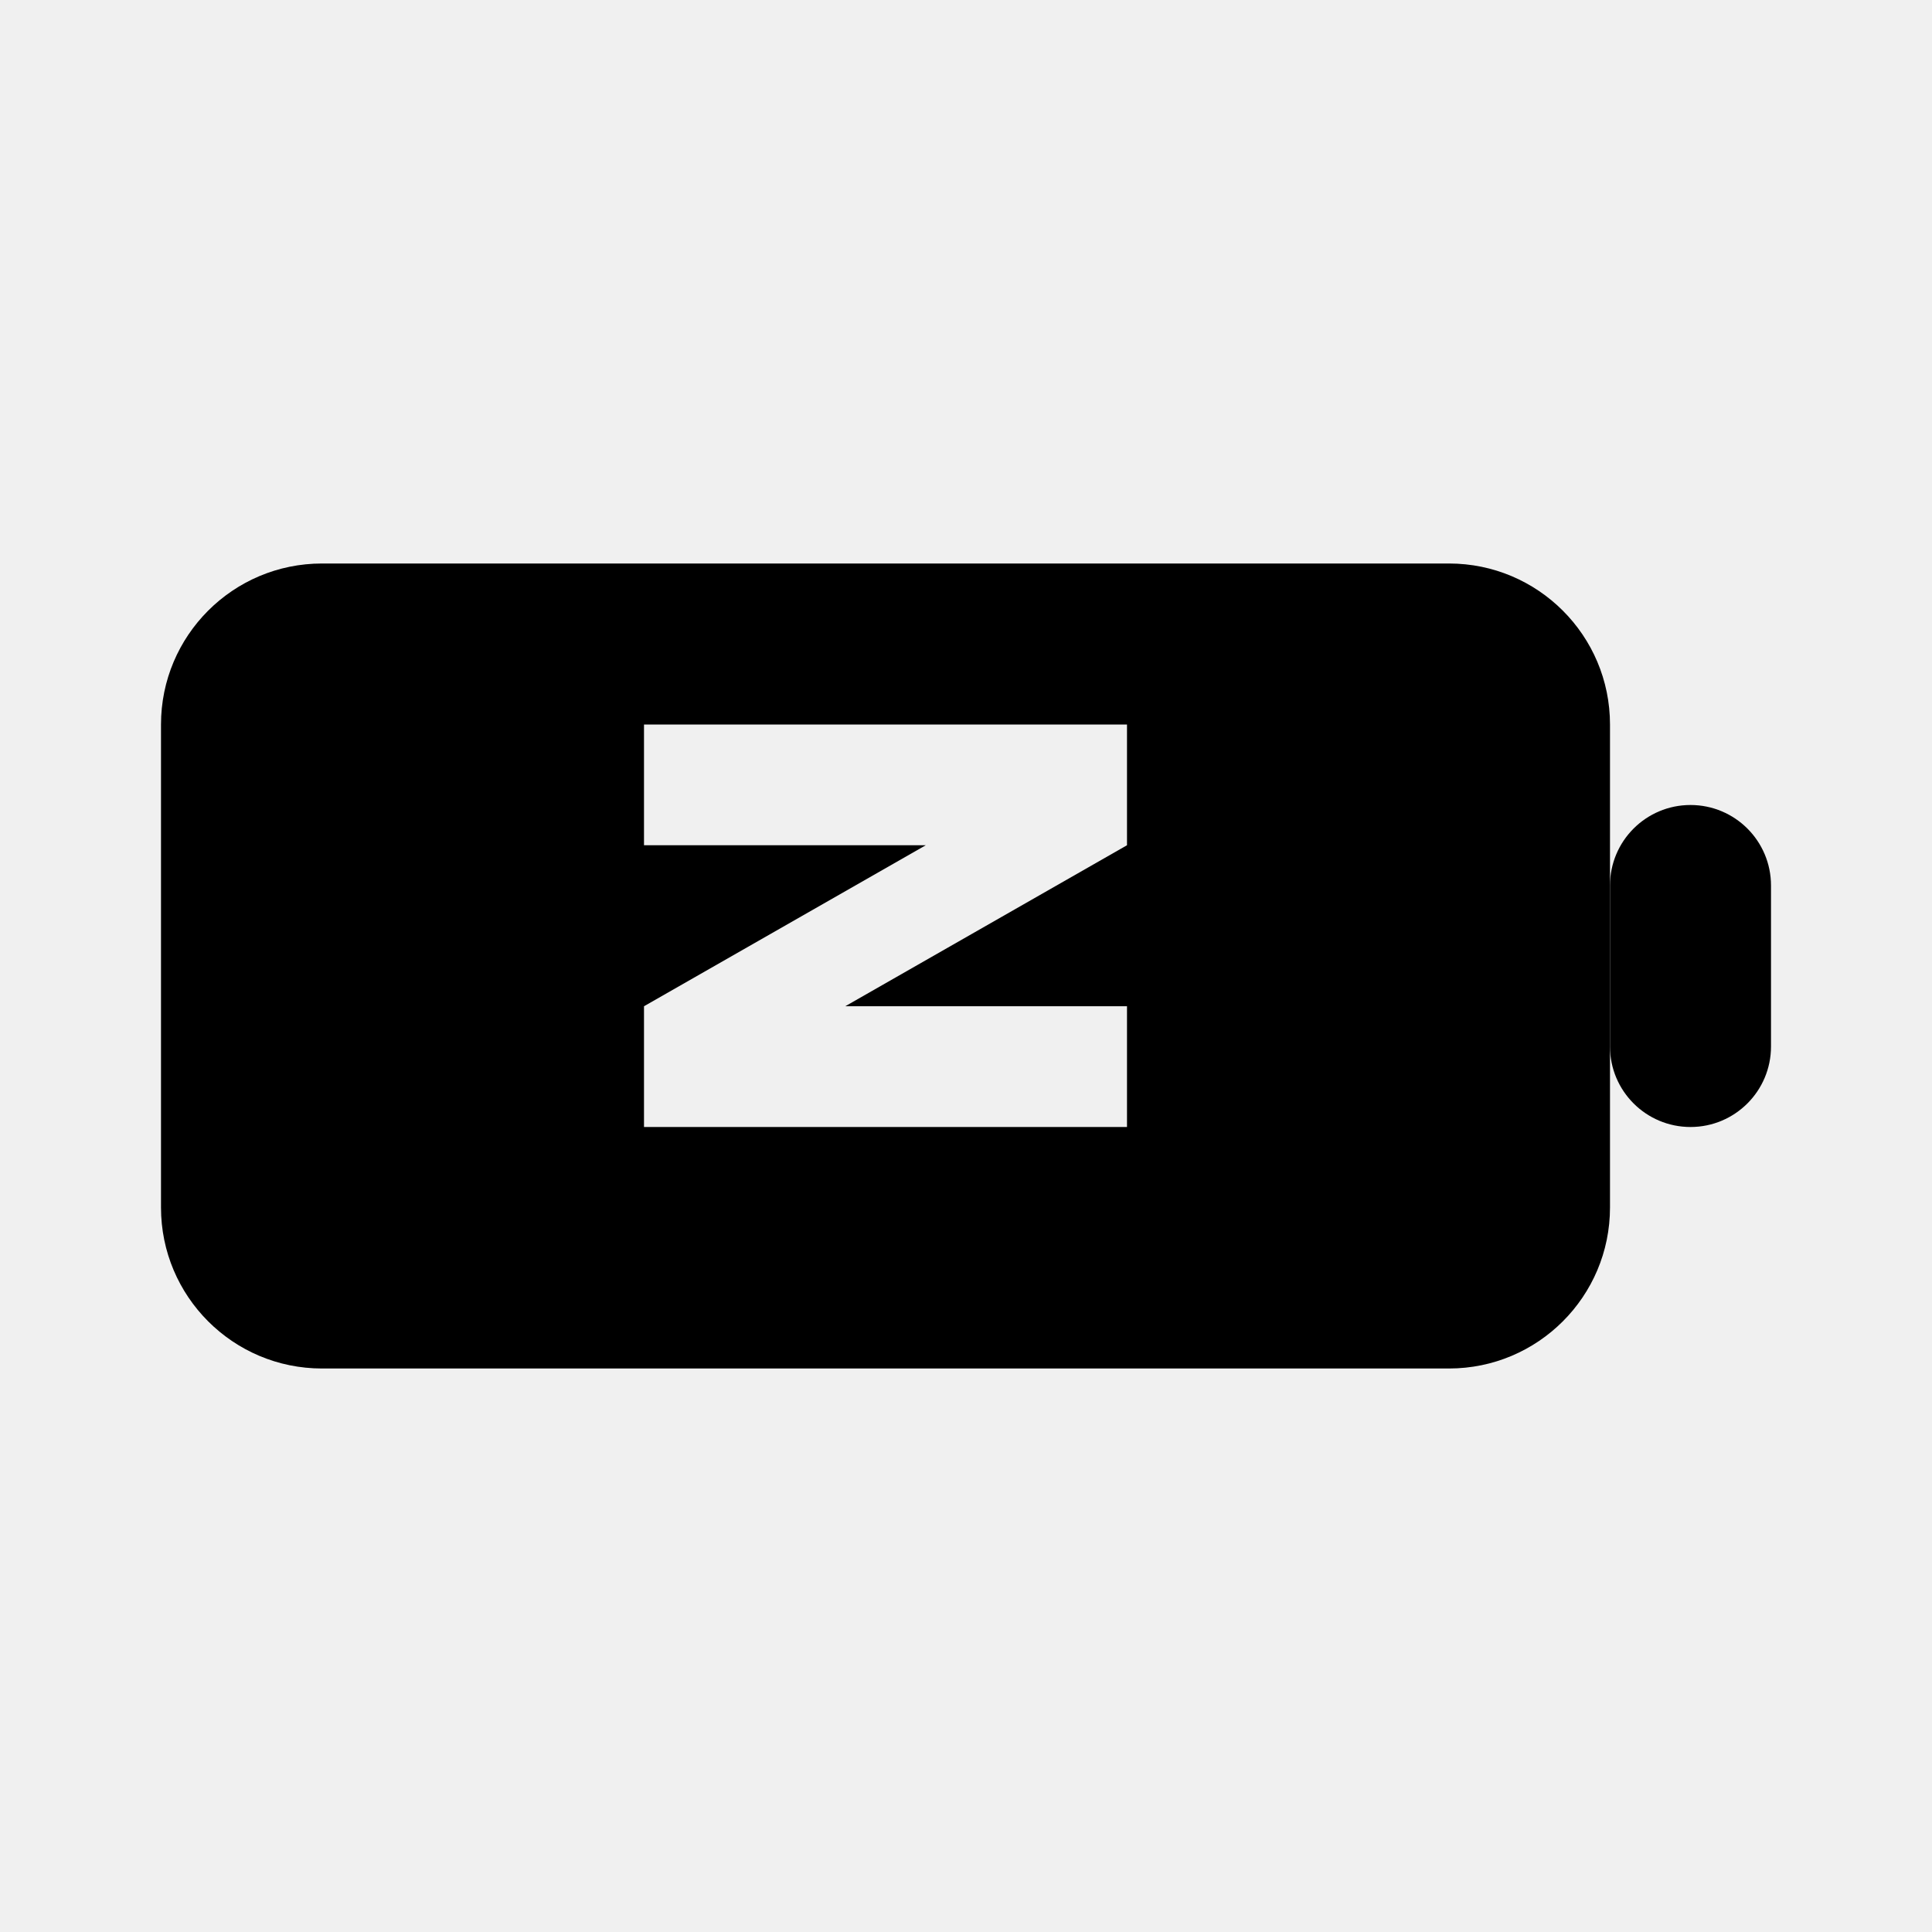
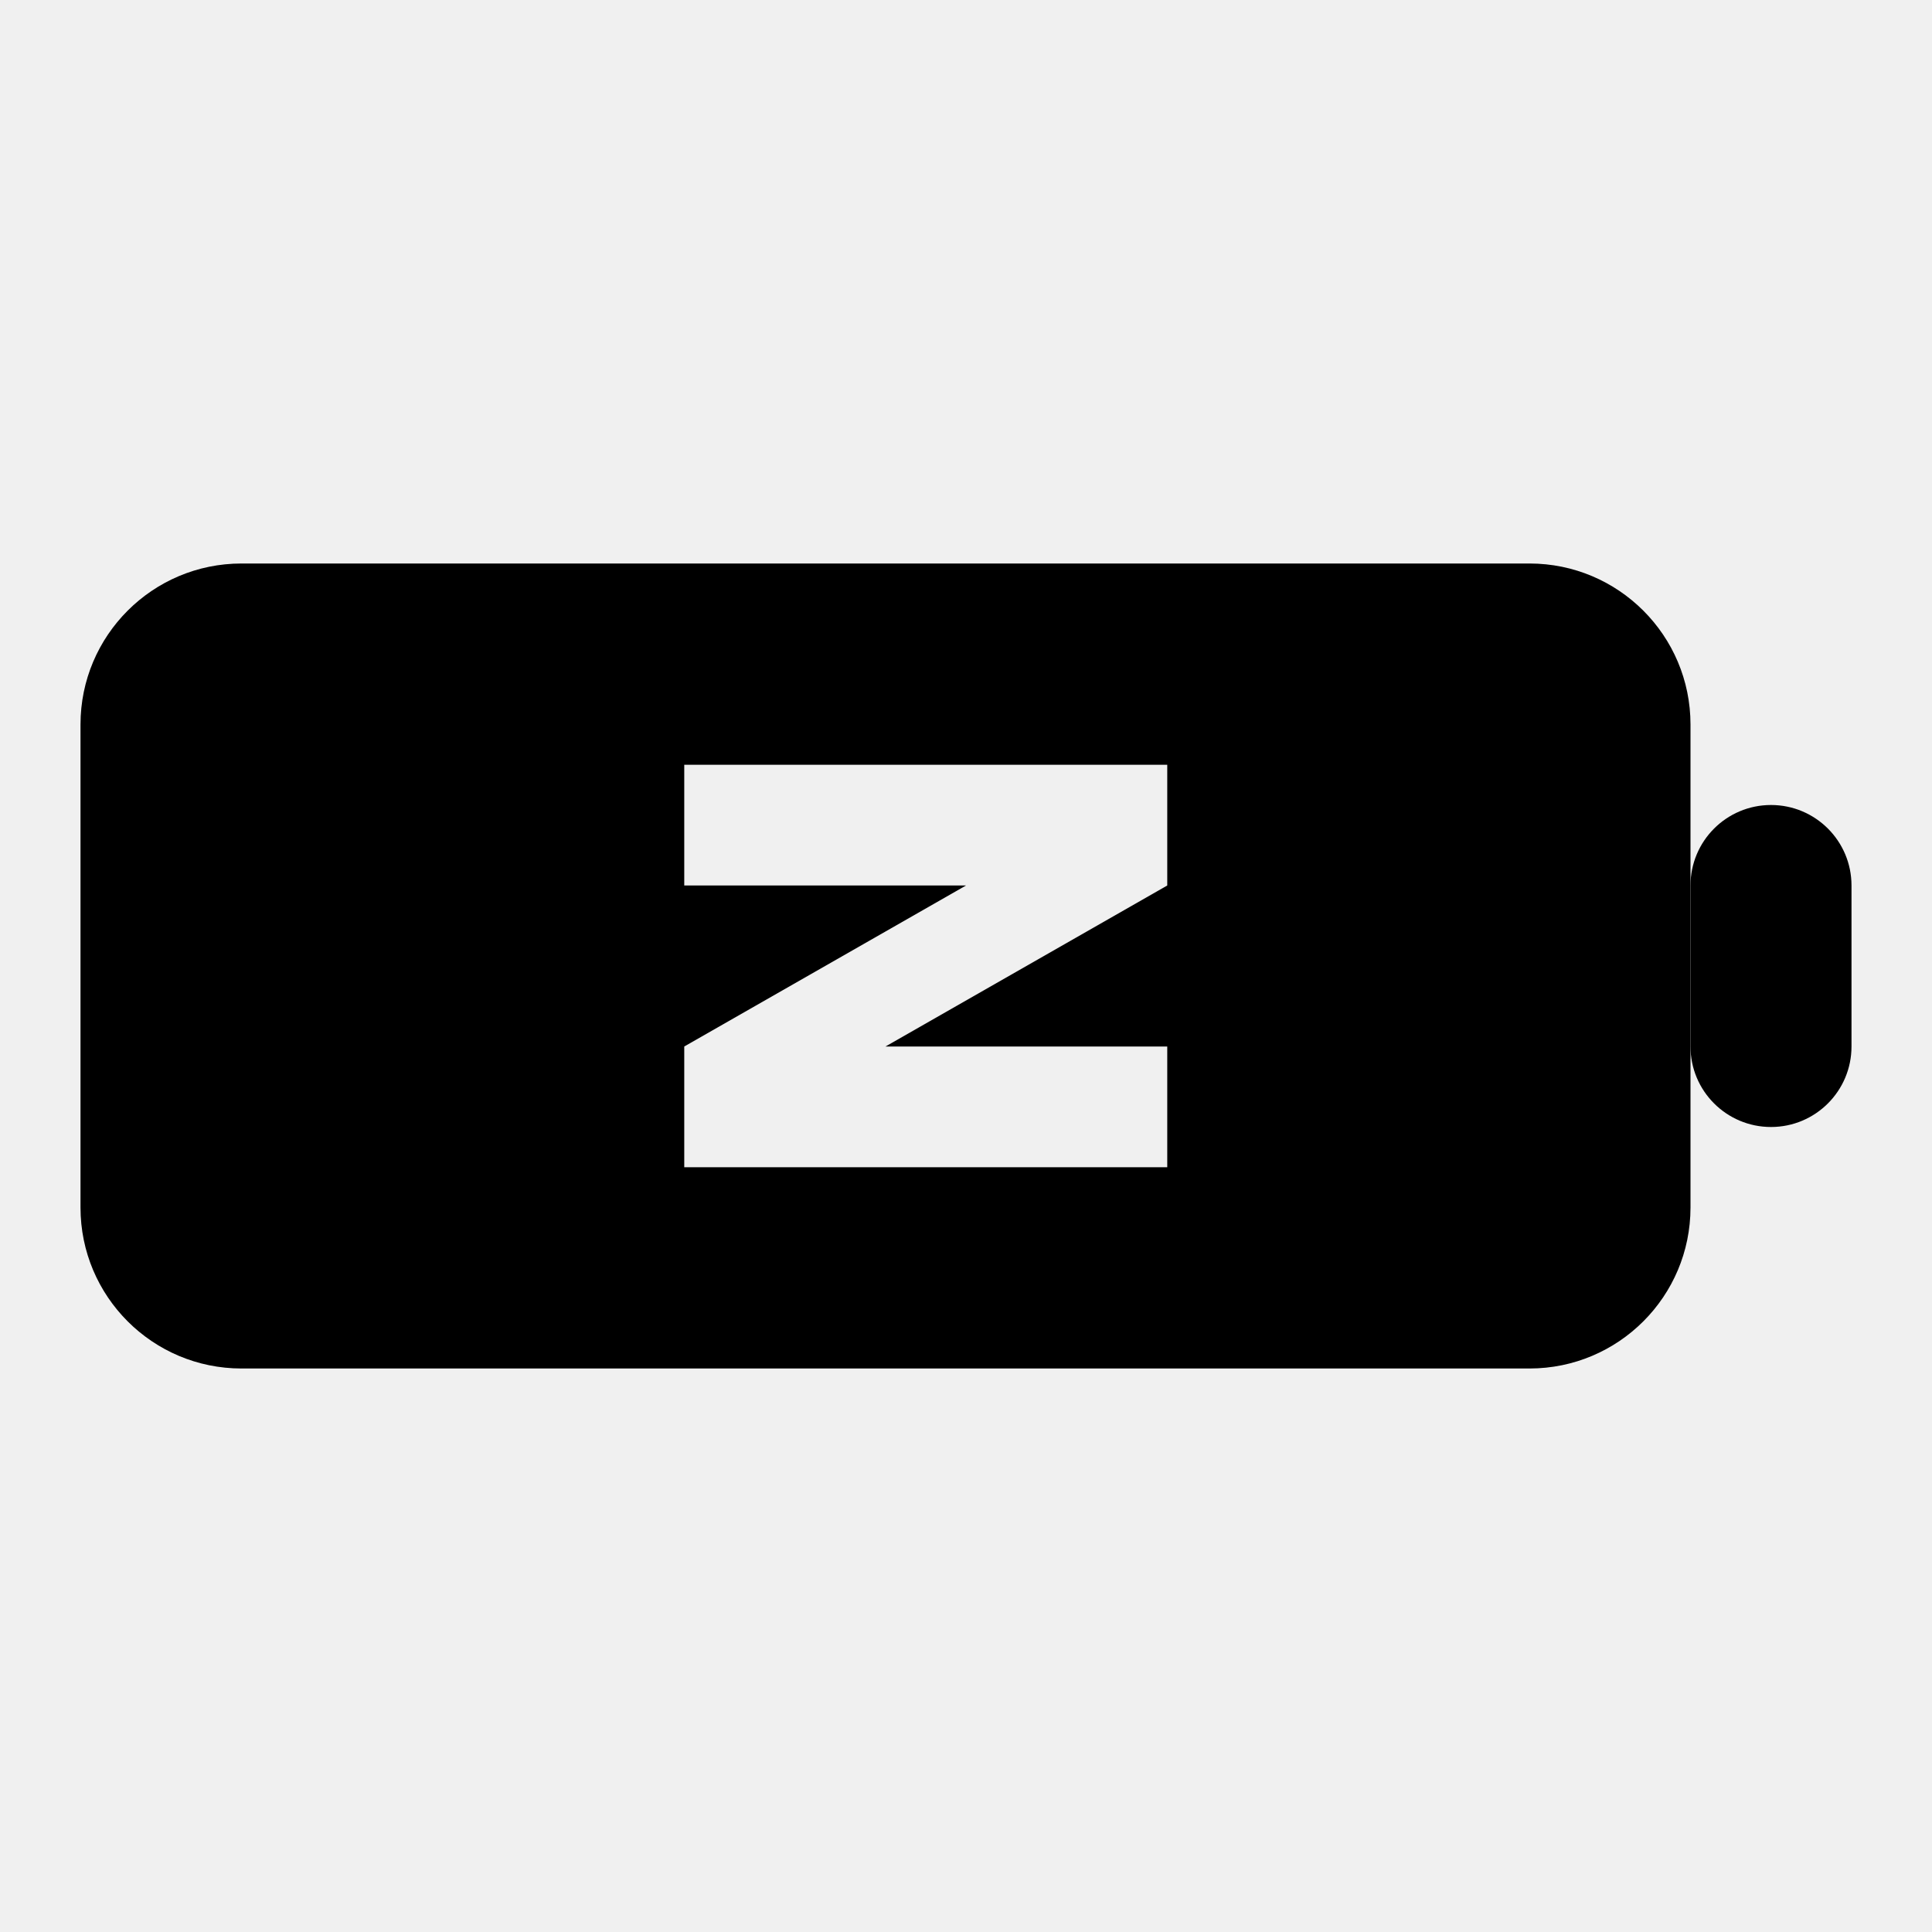
<svg xmlns="http://www.w3.org/2000/svg" viewBox="0 0 24 24">
  <defs>
    <mask id="cutout">
      <rect width="100%" height="100%" fill="white" />
-       <path d="M8 9h6v1.5l-3.5 2h3.5v1.5h-6v-1.5l3.5-2h-3.5v-1.5z" fill="black" />
+       <path d="M8 9.5h6.5v1.5l-3.5 2h3.5v1.5h-6v-1.5l3.5-2h-3.5v-1.5z" fill="black" />
    </mask>
  </defs>
-   <rect x="2" y="7" width="18" height="10" rx="2" ry="2" fill="black" mask="url(#cutout)" />
-   <rect x="20" y="10" width="2" height="4" rx="1" ry="1" fill="black" />
+   <rect x="1" y="7" width="20" height="10" rx="2" ry="2" fill="black" mask="url(#cutout)" />
+   <rect x="21" y="10" width="2" height="4" rx="1" ry="1" fill="black" />
</svg>
